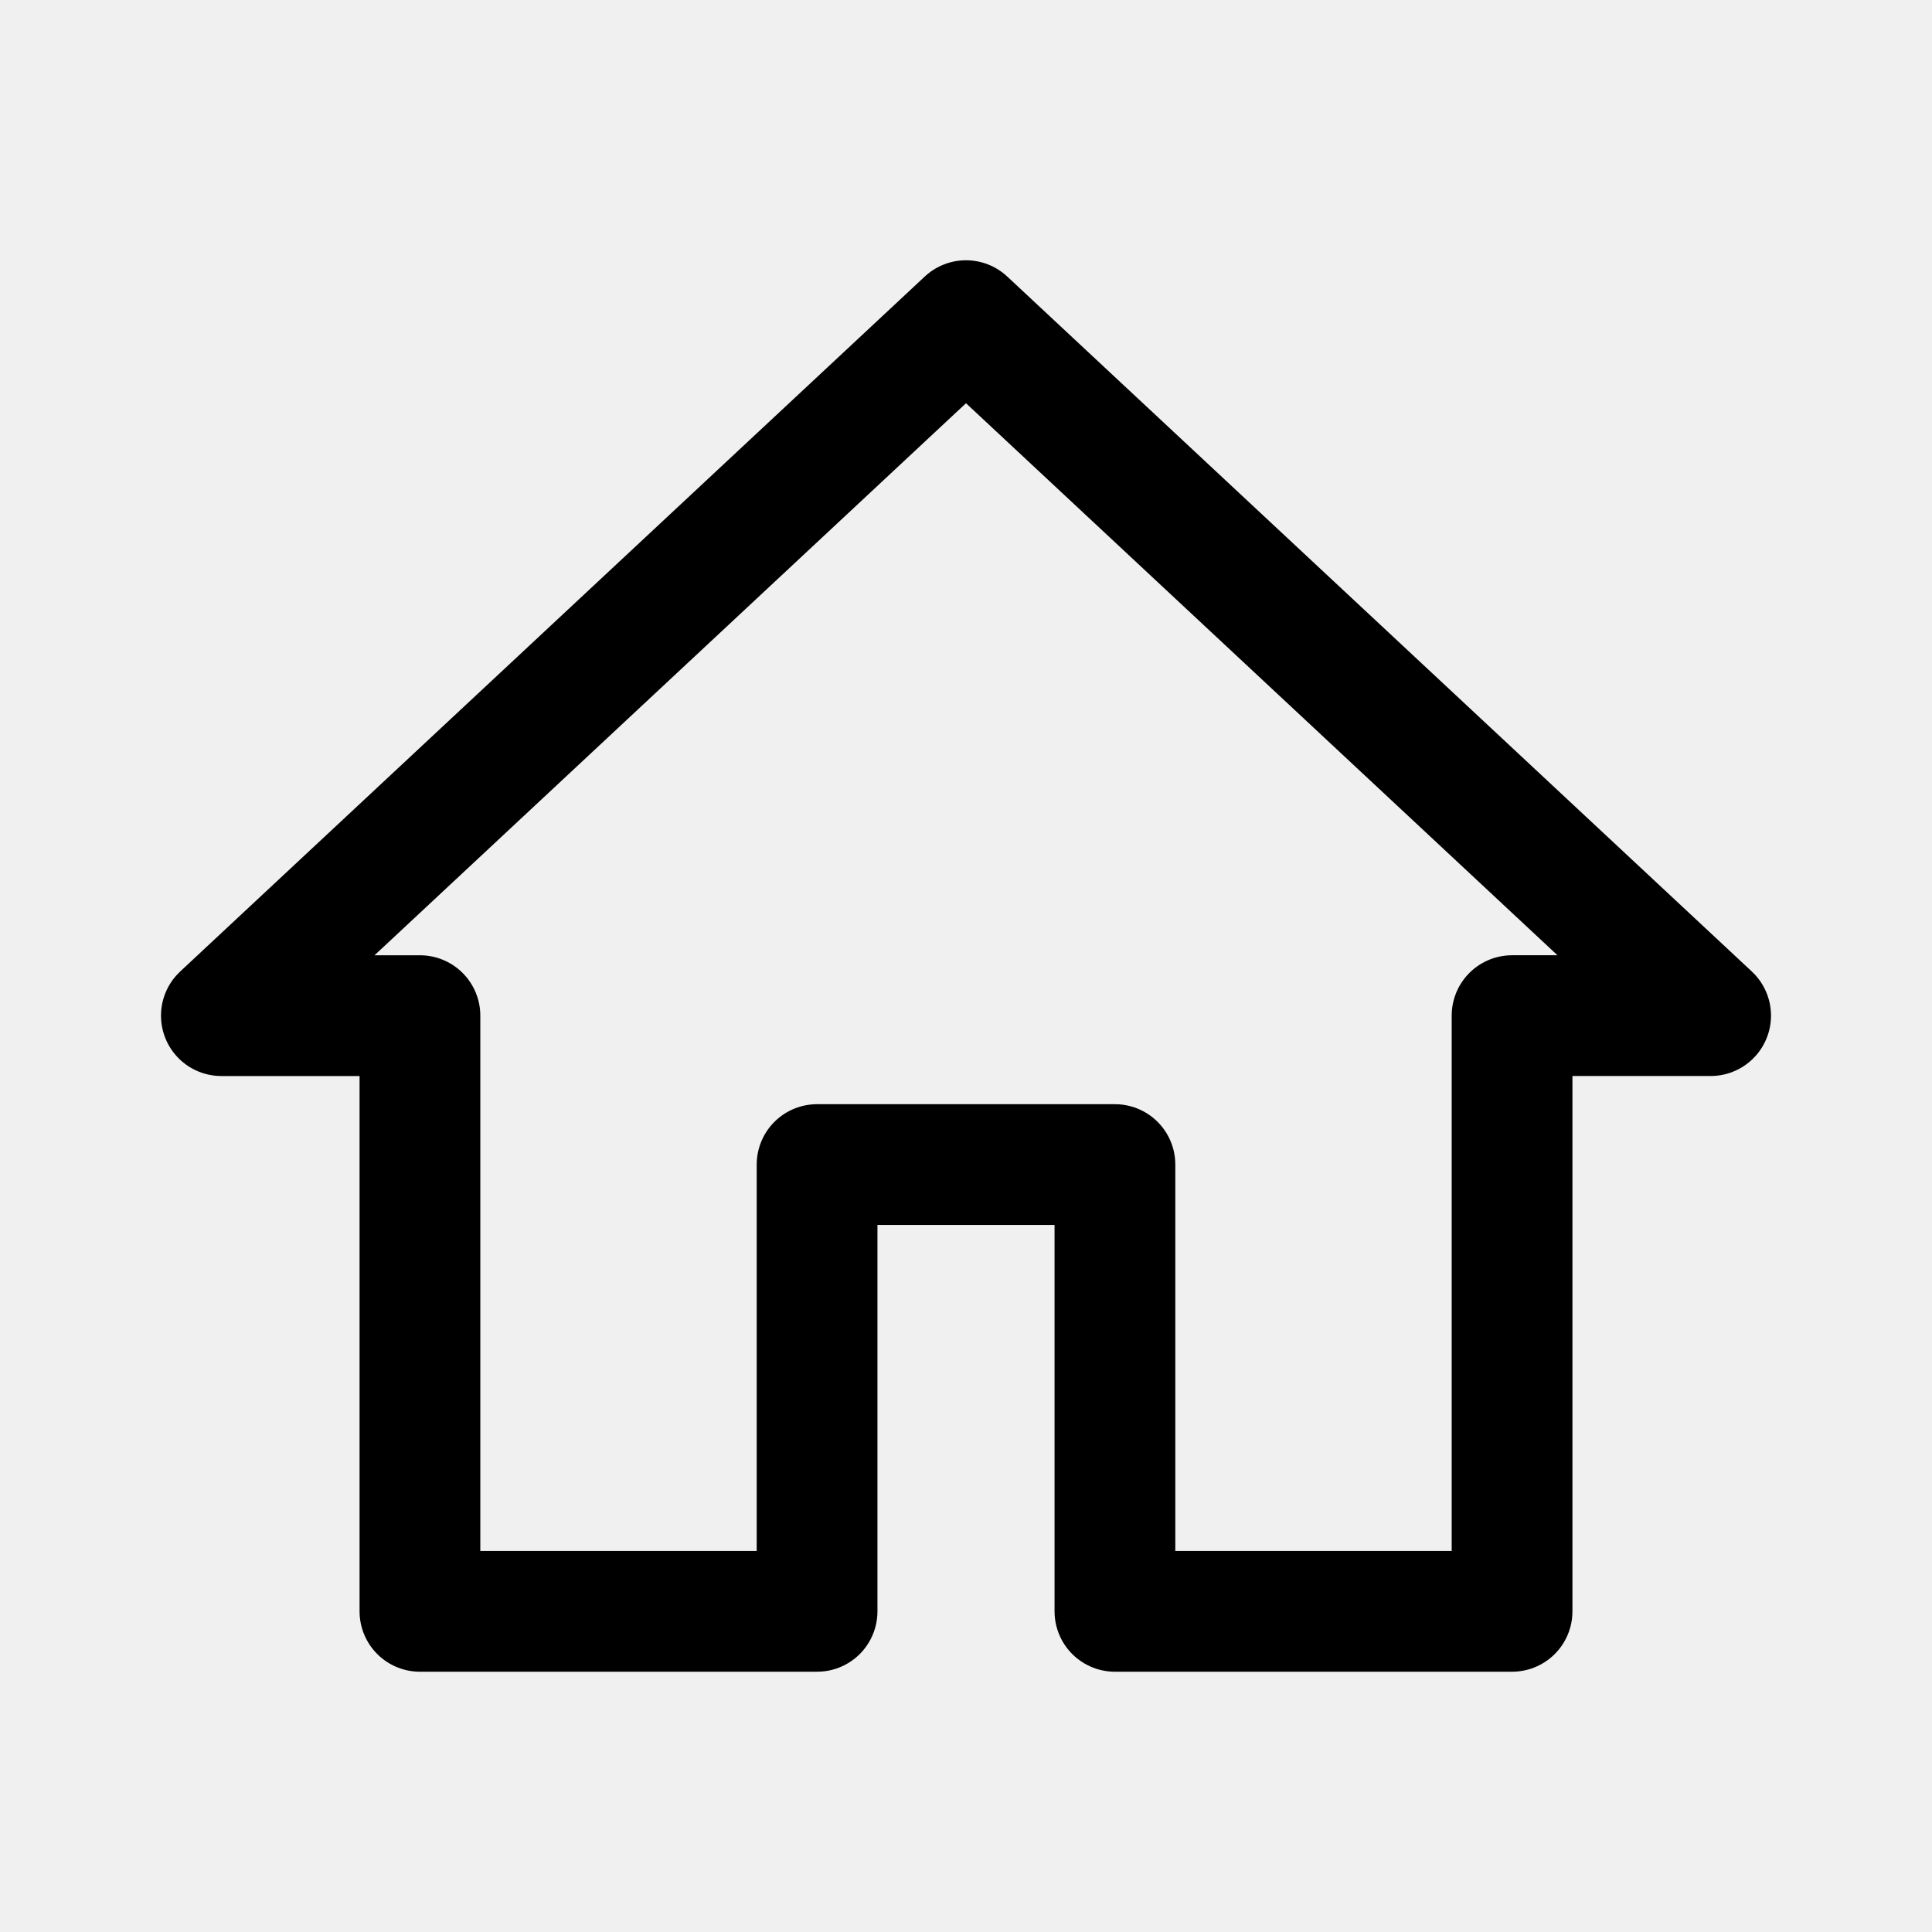
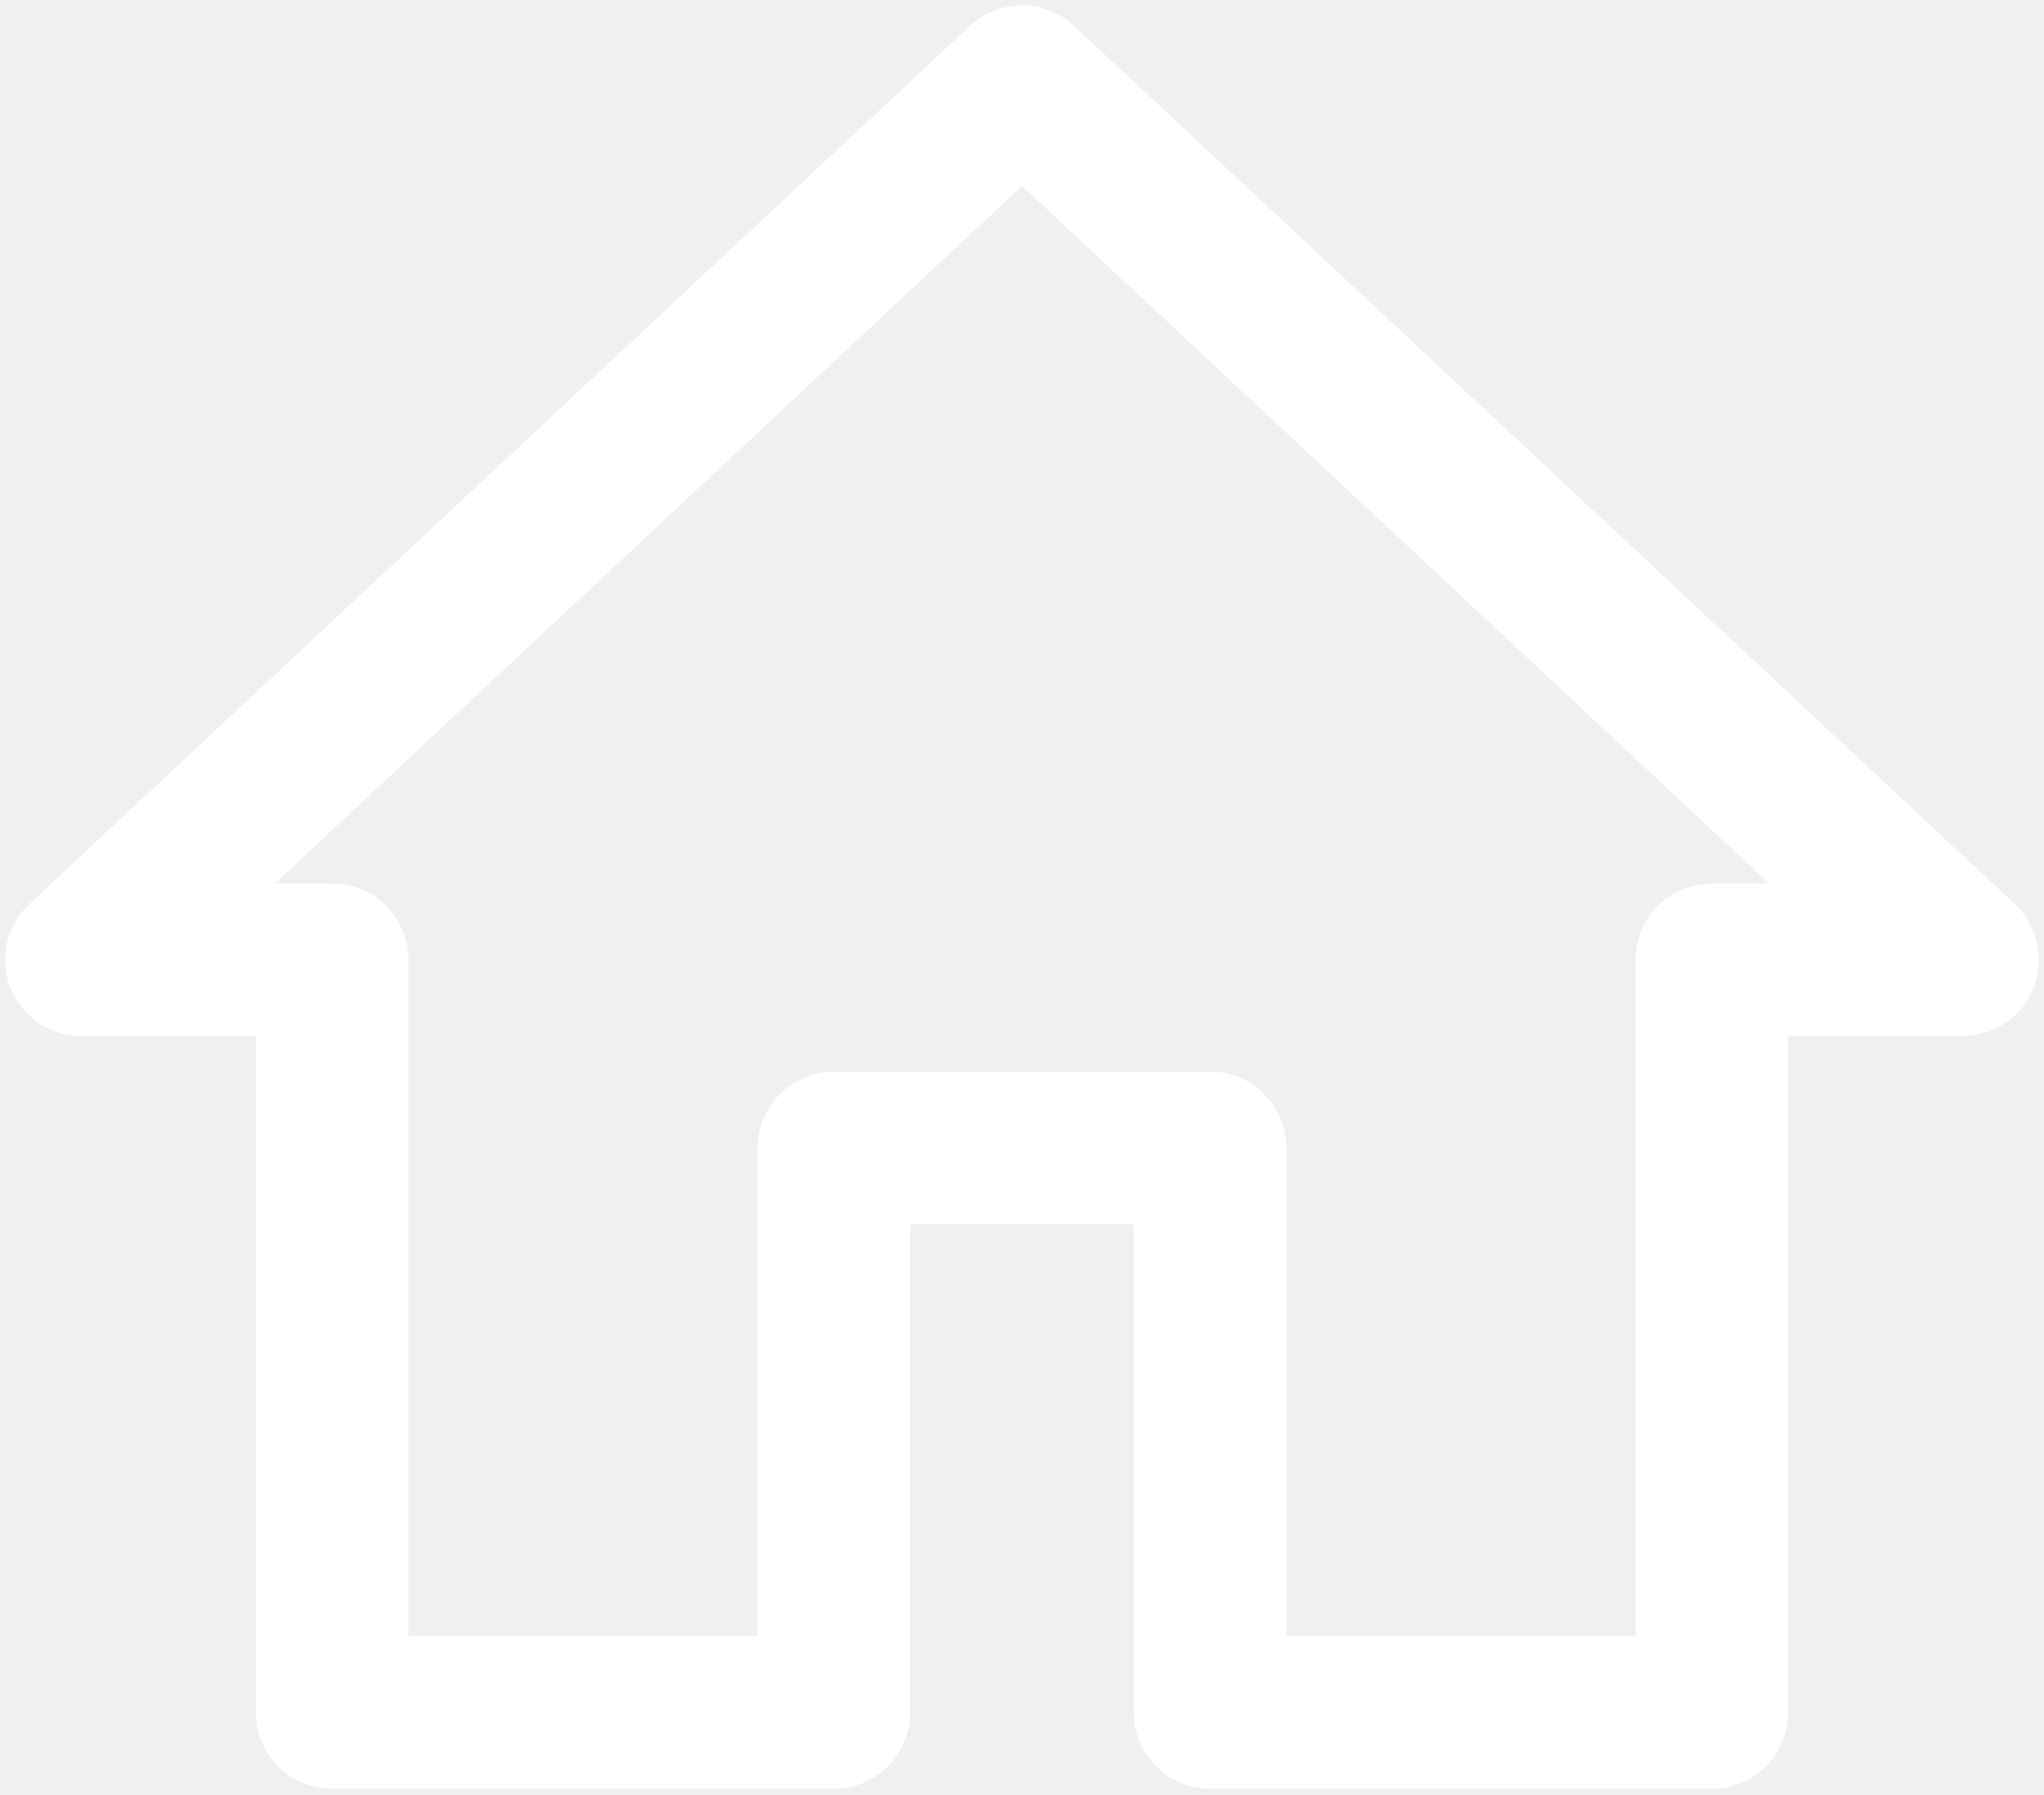
- <svg xmlns="http://www.w3.org/2000/svg" width="800px" height="800px" viewBox="0 0 192 192" xml:space="preserve" id="svg1011" fill="none" version="1.1">
-   <defs id="defs1009">
-     <filter id="mask-powermask-path-effect5363_inverse" width="100" height="100" x="-50" y="-50" style="color-interpolation-filters:sRGB">
-       <feColorMatrix id="mask-powermask-path-effect5363_primitive1" result="fbSourceGraphic" type="saturate" values="1" />
-       <feColorMatrix id="mask-powermask-path-effect5363_primitive2" in="fbSourceGraphic" values="-1 0 0 0 1 0 -1 0 0 1 0 0 -1 0 1 0 0 0 1 0" />
-     </filter>
-     <filter id="mask-powermask-path-effect5414_inverse" width="100" height="100" x="-50" y="-50" style="color-interpolation-filters:sRGB">
-       <feColorMatrix id="mask-powermask-path-effect5414_primitive1" result="fbSourceGraphic" type="saturate" values="1" />
-       <feColorMatrix id="mask-powermask-path-effect5414_primitive2" in="fbSourceGraphic" values="-1 0 0 0 1 0 -1 0 0 1 0 0 -1 0 1 0 0 0 1 0" />
-     </filter>
-     <filter id="mask-powermask-path-effect5444_inverse" width="100" height="100" x="-50" y="-50" style="color-interpolation-filters:sRGB">
-       <feColorMatrix id="mask-powermask-path-effect5444_primitive1" result="fbSourceGraphic" type="saturate" values="1" />
-       <feColorMatrix id="mask-powermask-path-effect5444_primitive2" in="fbSourceGraphic" values="-1 0 0 0 1 0 -1 0 0 1 0 0 -1 0 1 0 0 0 1 0" />
-     </filter>
-     <filter id="mask-powermask-path-effect5462_inverse" width="100" height="100" x="-50" y="-50" style="color-interpolation-filters:sRGB">
-       <feColorMatrix id="mask-powermask-path-effect5462_primitive1" result="fbSourceGraphic" type="saturate" values="1" />
-       <feColorMatrix id="mask-powermask-path-effect5462_primitive2" in="fbSourceGraphic" values="-1 0 0 0 1 0 -1 0 0 1 0 0 -1 0 1 0 0 0 1 0" />
-     </filter>
-     <filter id="mask-powermask-path-effect5473_inverse" width="100" height="100" x="-50" y="-50" style="color-interpolation-filters:sRGB">
-       <feColorMatrix id="mask-powermask-path-effect5473_primitive1" result="fbSourceGraphic" type="saturate" values="1" />
-       <feColorMatrix id="mask-powermask-path-effect5473_primitive2" in="fbSourceGraphic" values="-1 0 0 0 1 0 -1 0 0 1 0 0 -1 0 1 0 0 0 1 0" />
-     </filter>
-     <filter id="mask-powermask-path-effect7499_inverse" width="100" height="100" x="-50" y="-50" style="color-interpolation-filters:sRGB">
-       <feColorMatrix id="mask-powermask-path-effect7499_primitive1" result="fbSourceGraphic" type="saturate" values="1" />
-       <feColorMatrix id="mask-powermask-path-effect7499_primitive2" in="fbSourceGraphic" values="-1 0 0 0 1 0 -1 0 0 1 0 0 -1 0 1 0 0 0 1 0" />
-     </filter>
-     <filter id="mask-powermask-path-effect7510_inverse" width="100" height="100" x="-50" y="-50" style="color-interpolation-filters:sRGB">
-       <feColorMatrix id="mask-powermask-path-effect7510_primitive1" result="fbSourceGraphic" type="saturate" values="1" />
-       <feColorMatrix id="mask-powermask-path-effect7510_primitive2" in="fbSourceGraphic" values="-1 0 0 0 1 0 -1 0 0 1 0 0 -1 0 1 0 0 0 1 0" />
-     </filter>
-     <filter id="mask-powermask-path-effect5363_inverse-3" width="100" height="100" x="-50" y="-50" style="color-interpolation-filters:sRGB">
-       <feColorMatrix id="mask-powermask-path-effect5363_primitive1-8" result="fbSourceGraphic" type="saturate" values="1" />
-       <feColorMatrix id="mask-powermask-path-effect5363_primitive2-0" in="fbSourceGraphic" values="-1 0 0 0 1 0 -1 0 0 1 0 0 -1 0 1 0 0 0 1 0" />
-     </filter>
-     <filter id="mask-powermask-path-effect5414_inverse-1" width="100" height="100" x="-50" y="-50" style="color-interpolation-filters:sRGB">
-       <feColorMatrix id="mask-powermask-path-effect5414_primitive1-5" result="fbSourceGraphic" type="saturate" values="1" />
-       <feColorMatrix id="mask-powermask-path-effect5414_primitive2-0" in="fbSourceGraphic" values="-1 0 0 0 1 0 -1 0 0 1 0 0 -1 0 1 0 0 0 1 0" />
-     </filter>
-     <filter id="mask-powermask-path-effect5444_inverse-8" width="100" height="100" x="-50" y="-50" style="color-interpolation-filters:sRGB">
-       <feColorMatrix id="mask-powermask-path-effect5444_primitive1-0" result="fbSourceGraphic" type="saturate" values="1" />
-       <feColorMatrix id="mask-powermask-path-effect5444_primitive2-7" in="fbSourceGraphic" values="-1 0 0 0 1 0 -1 0 0 1 0 0 -1 0 1 0 0 0 1 0" />
-     </filter>
-     <filter id="mask-powermask-path-effect5462_inverse-6" width="100" height="100" x="-50" y="-50" style="color-interpolation-filters:sRGB">
-       <feColorMatrix id="mask-powermask-path-effect5462_primitive1-1" result="fbSourceGraphic" type="saturate" values="1" />
-       <feColorMatrix id="mask-powermask-path-effect5462_primitive2-5" in="fbSourceGraphic" values="-1 0 0 0 1 0 -1 0 0 1 0 0 -1 0 1 0 0 0 1 0" />
-     </filter>
-     <filter id="mask-powermask-path-effect5473_inverse-5" width="100" height="100" x="-50" y="-50" style="color-interpolation-filters:sRGB">
-       <feColorMatrix id="mask-powermask-path-effect5473_primitive1-3" result="fbSourceGraphic" type="saturate" values="1" />
-       <feColorMatrix id="mask-powermask-path-effect5473_primitive2-5" in="fbSourceGraphic" values="-1 0 0 0 1 0 -1 0 0 1 0 0 -1 0 1 0 0 0 1 0" />
-     </filter>
-     <filter id="mask-powermask-path-effect7499_inverse-3" width="100" height="100" x="-50" y="-50" style="color-interpolation-filters:sRGB">
-       <feColorMatrix id="mask-powermask-path-effect7499_primitive1-5" result="fbSourceGraphic" type="saturate" values="1" />
-       <feColorMatrix id="mask-powermask-path-effect7499_primitive2-1" in="fbSourceGraphic" values="-1 0 0 0 1 0 -1 0 0 1 0 0 -1 0 1 0 0 0 1 0" />
-     </filter>
-     <filter id="mask-powermask-path-effect7510_inverse-0" width="100" height="100" x="-50" y="-50" style="color-interpolation-filters:sRGB">
-       <feColorMatrix id="mask-powermask-path-effect7510_primitive1-6" result="fbSourceGraphic" type="saturate" values="1" />
-       <feColorMatrix id="mask-powermask-path-effect7510_primitive2-1" in="fbSourceGraphic" values="-1 0 0 0 1 0 -1 0 0 1 0 0 -1 0 1 0 0 0 1 0" />
-     </filter>
-     <filter id="filter0_d" width="61.288" height="67.596" x="10.75" y="8.779" color-interpolation-filters="sRGB" filterUnits="userSpaceOnUse">
-       <feFlood id="feFlood3303" flood-opacity="0" result="BackgroundImageFix" />
-       <feColorMatrix id="feColorMatrix3305" in="SourceAlpha" type="matrix" values="0 0 0 0 0 0 0 0 0 0 0 0 0 0 0 0 0 0 127 0" />
-       <feOffset id="feOffset3307" />
-       <feGaussianBlur id="feGaussianBlur3309" stdDeviation="10" />
-       <feColorMatrix id="feColorMatrix3311" type="matrix" values="0 0 0 0 0.331 0 0 0 0 0.399 0 0 0 0 0.496 0 0 0 0.32 0" />
-       <feBlend id="feBlend3313" in2="BackgroundImageFix" mode="normal" result="effect1_dropShadow" />
-       <feBlend id="feBlend3315" in="SourceGraphic" in2="effect1_dropShadow" mode="normal" result="shape" />
-     </filter>
-     <filter id="mask-powermask-path-effect5363_inverse-7" width="100" height="100" x="-50" y="-50" style="color-interpolation-filters:sRGB">
-       <feColorMatrix id="mask-powermask-path-effect5363_primitive1-3" result="fbSourceGraphic" type="saturate" values="1" />
-       <feColorMatrix id="mask-powermask-path-effect5363_primitive2-2" in="fbSourceGraphic" values="-1 0 0 0 1 0 -1 0 0 1 0 0 -1 0 1 0 0 0 1 0" />
-     </filter>
-     <filter id="mask-powermask-path-effect5414_inverse-9" width="100" height="100" x="-50" y="-50" style="color-interpolation-filters:sRGB">
-       <feColorMatrix id="mask-powermask-path-effect5414_primitive1-6" result="fbSourceGraphic" type="saturate" values="1" />
-       <feColorMatrix id="mask-powermask-path-effect5414_primitive2-5" in="fbSourceGraphic" values="-1 0 0 0 1 0 -1 0 0 1 0 0 -1 0 1 0 0 0 1 0" />
-     </filter>
-     <filter id="mask-powermask-path-effect5444_inverse-3" width="100" height="100" x="-50" y="-50" style="color-interpolation-filters:sRGB">
-       <feColorMatrix id="mask-powermask-path-effect5444_primitive1-7" result="fbSourceGraphic" type="saturate" values="1" />
-       <feColorMatrix id="mask-powermask-path-effect5444_primitive2-6" in="fbSourceGraphic" values="-1 0 0 0 1 0 -1 0 0 1 0 0 -1 0 1 0 0 0 1 0" />
-     </filter>
-     <filter id="mask-powermask-path-effect5462_inverse-61" width="100" height="100" x="-50" y="-50" style="color-interpolation-filters:sRGB">
-       <feColorMatrix id="mask-powermask-path-effect5462_primitive1-0" result="fbSourceGraphic" type="saturate" values="1" />
-       <feColorMatrix id="mask-powermask-path-effect5462_primitive2-8" in="fbSourceGraphic" values="-1 0 0 0 1 0 -1 0 0 1 0 0 -1 0 1 0 0 0 1 0" />
-     </filter>
-     <filter id="mask-powermask-path-effect5473_inverse-4" width="100" height="100" x="-50" y="-50" style="color-interpolation-filters:sRGB">
-       <feColorMatrix id="mask-powermask-path-effect5473_primitive1-38" result="fbSourceGraphic" type="saturate" values="1" />
-       <feColorMatrix id="mask-powermask-path-effect5473_primitive2-6" in="fbSourceGraphic" values="-1 0 0 0 1 0 -1 0 0 1 0 0 -1 0 1 0 0 0 1 0" />
-     </filter>
-     <filter id="mask-powermask-path-effect7499_inverse-2" width="100" height="100" x="-50" y="-50" style="color-interpolation-filters:sRGB">
-       <feColorMatrix id="mask-powermask-path-effect7499_primitive1-3" result="fbSourceGraphic" type="saturate" values="1" />
-       <feColorMatrix id="mask-powermask-path-effect7499_primitive2-8" in="fbSourceGraphic" values="-1 0 0 0 1 0 -1 0 0 1 0 0 -1 0 1 0 0 0 1 0" />
-     </filter>
-     <filter id="mask-powermask-path-effect7510_inverse-3" width="100" height="100" x="-50" y="-50" style="color-interpolation-filters:sRGB">
-       <feColorMatrix id="mask-powermask-path-effect7510_primitive1-2" result="fbSourceGraphic" type="saturate" values="1" />
-       <feColorMatrix id="mask-powermask-path-effect7510_primitive2-7" in="fbSourceGraphic" values="-1 0 0 0 1 0 -1 0 0 1 0 0 -1 0 1 0 0 0 1 0" />
-     </filter>
-     <filter id="filter0_d-9" width="61.288" height="67.596" x="10.75" y="8.779" color-interpolation-filters="sRGB" filterUnits="userSpaceOnUse">
-       <feFlood id="feFlood3303-4" flood-opacity="0" result="BackgroundImageFix" />
-       <feColorMatrix id="feColorMatrix3305-4" in="SourceAlpha" type="matrix" values="0 0 0 0 0 0 0 0 0 0 0 0 0 0 0 0 0 0 127 0" />
-       <feOffset id="feOffset3307-0" />
-       <feGaussianBlur id="feGaussianBlur3309-2" stdDeviation="10" />
-       <feColorMatrix id="feColorMatrix3311-8" type="matrix" values="0 0 0 0 0.331 0 0 0 0 0.399 0 0 0 0 0.496 0 0 0 0.32 0" />
-       <feBlend id="feBlend3313-6" in2="BackgroundImageFix" mode="normal" result="effect1_dropShadow" />
-       <feBlend id="feBlend3315-3" in="SourceGraphic" in2="effect1_dropShadow" mode="normal" result="shape" />
-     </filter>
-     <filter id="mask-powermask-path-effect5363_inverse-2" width="100" height="100" x="-50" y="-50" style="color-interpolation-filters:sRGB">
-       <feColorMatrix id="mask-powermask-path-effect5363_primitive1-2" result="fbSourceGraphic" type="saturate" values="1" />
-       <feColorMatrix id="mask-powermask-path-effect5363_primitive2-8" in="fbSourceGraphic" values="-1 0 0 0 1 0 -1 0 0 1 0 0 -1 0 1 0 0 0 1 0" />
-     </filter>
-     <filter id="mask-powermask-path-effect5414_inverse-3" width="100" height="100" x="-50" y="-50" style="color-interpolation-filters:sRGB">
-       <feColorMatrix id="mask-powermask-path-effect5414_primitive1-8" result="fbSourceGraphic" type="saturate" values="1" />
-       <feColorMatrix id="mask-powermask-path-effect5414_primitive2-1" in="fbSourceGraphic" values="-1 0 0 0 1 0 -1 0 0 1 0 0 -1 0 1 0 0 0 1 0" />
-     </filter>
-     <filter id="mask-powermask-path-effect5444_inverse-2" width="100" height="100" x="-50" y="-50" style="color-interpolation-filters:sRGB">
-       <feColorMatrix id="mask-powermask-path-effect5444_primitive1-6" result="fbSourceGraphic" type="saturate" values="1" />
-       <feColorMatrix id="mask-powermask-path-effect5444_primitive2-4" in="fbSourceGraphic" values="-1 0 0 0 1 0 -1 0 0 1 0 0 -1 0 1 0 0 0 1 0" />
-     </filter>
-     <filter id="mask-powermask-path-effect5462_inverse-1" width="100" height="100" x="-50" y="-50" style="color-interpolation-filters:sRGB">
-       <feColorMatrix id="mask-powermask-path-effect5462_primitive1-10" result="fbSourceGraphic" type="saturate" values="1" />
-       <feColorMatrix id="mask-powermask-path-effect5462_primitive2-0" in="fbSourceGraphic" values="-1 0 0 0 1 0 -1 0 0 1 0 0 -1 0 1 0 0 0 1 0" />
-     </filter>
-     <filter id="mask-powermask-path-effect5473_inverse-1" width="100" height="100" x="-50" y="-50" style="color-interpolation-filters:sRGB">
-       <feColorMatrix id="mask-powermask-path-effect5473_primitive1-1" result="fbSourceGraphic" type="saturate" values="1" />
-       <feColorMatrix id="mask-powermask-path-effect5473_primitive2-7" in="fbSourceGraphic" values="-1 0 0 0 1 0 -1 0 0 1 0 0 -1 0 1 0 0 0 1 0" />
-     </filter>
-     <filter id="mask-powermask-path-effect7499_inverse-1" width="100" height="100" x="-50" y="-50" style="color-interpolation-filters:sRGB">
-       <feColorMatrix id="mask-powermask-path-effect7499_primitive1-53" result="fbSourceGraphic" type="saturate" values="1" />
-       <feColorMatrix id="mask-powermask-path-effect7499_primitive2-7" in="fbSourceGraphic" values="-1 0 0 0 1 0 -1 0 0 1 0 0 -1 0 1 0 0 0 1 0" />
-     </filter>
-     <filter id="mask-powermask-path-effect7510_inverse-1" width="100" height="100" x="-50" y="-50" style="color-interpolation-filters:sRGB">
-       <feColorMatrix id="mask-powermask-path-effect7510_primitive1-7" result="fbSourceGraphic" type="saturate" values="1" />
-       <feColorMatrix id="mask-powermask-path-effect7510_primitive2-3" in="fbSourceGraphic" values="-1 0 0 0 1 0 -1 0 0 1 0 0 -1 0 1 0 0 0 1 0" />
-     </filter>
-     <filter id="filter0_d-0" width="61.288" height="67.596" x="10.75" y="8.779" color-interpolation-filters="sRGB" filterUnits="userSpaceOnUse">
-       <feFlood id="feFlood3303-0" flood-opacity="0" result="BackgroundImageFix" />
-       <feColorMatrix id="feColorMatrix3305-0" in="SourceAlpha" type="matrix" values="0 0 0 0 0 0 0 0 0 0 0 0 0 0 0 0 0 0 127 0" />
-       <feOffset id="feOffset3307-7" />
-       <feGaussianBlur id="feGaussianBlur3309-5" stdDeviation="10" />
-       <feColorMatrix id="feColorMatrix3311-2" type="matrix" values="0 0 0 0 0.331 0 0 0 0 0.399 0 0 0 0 0.496 0 0 0 0.32 0" />
-       <feBlend id="feBlend3313-4" in2="BackgroundImageFix" mode="normal" result="effect1_dropShadow" />
-       <feBlend id="feBlend3315-4" in="SourceGraphic" in2="effect1_dropShadow" mode="normal" result="shape" />
-     </filter>
-     <filter id="mask-powermask-path-effect5363_inverse-1" width="100" height="100" x="-50" y="-50" style="color-interpolation-filters:sRGB">
-       <feColorMatrix id="mask-powermask-path-effect5363_primitive1-5" result="fbSourceGraphic" type="saturate" values="1" />
-       <feColorMatrix id="mask-powermask-path-effect5363_primitive2-6" in="fbSourceGraphic" values="-1 0 0 0 1 0 -1 0 0 1 0 0 -1 0 1 0 0 0 1 0" />
-     </filter>
-     <filter id="mask-powermask-path-effect5414_inverse-2" width="100" height="100" x="-50" y="-50" style="color-interpolation-filters:sRGB">
-       <feColorMatrix id="mask-powermask-path-effect5414_primitive1-67" result="fbSourceGraphic" type="saturate" values="1" />
-       <feColorMatrix id="mask-powermask-path-effect5414_primitive2-4" in="fbSourceGraphic" values="-1 0 0 0 1 0 -1 0 0 1 0 0 -1 0 1 0 0 0 1 0" />
-     </filter>
-     <filter id="mask-powermask-path-effect5444_inverse-86" width="100" height="100" x="-50" y="-50" style="color-interpolation-filters:sRGB">
-       <feColorMatrix id="mask-powermask-path-effect5444_primitive1-71" result="fbSourceGraphic" type="saturate" values="1" />
-       <feColorMatrix id="mask-powermask-path-effect5444_primitive2-2" in="fbSourceGraphic" values="-1 0 0 0 1 0 -1 0 0 1 0 0 -1 0 1 0 0 0 1 0" />
-     </filter>
-     <filter id="mask-powermask-path-effect5462_inverse-3" width="100" height="100" x="-50" y="-50" style="color-interpolation-filters:sRGB">
-       <feColorMatrix id="mask-powermask-path-effect5462_primitive1-3" result="fbSourceGraphic" type="saturate" values="1" />
-       <feColorMatrix id="mask-powermask-path-effect5462_primitive2-7" in="fbSourceGraphic" values="-1 0 0 0 1 0 -1 0 0 1 0 0 -1 0 1 0 0 0 1 0" />
-     </filter>
-     <filter id="mask-powermask-path-effect5473_inverse-2" width="100" height="100" x="-50" y="-50" style="color-interpolation-filters:sRGB">
-       <feColorMatrix id="mask-powermask-path-effect5473_primitive1-0" result="fbSourceGraphic" type="saturate" values="1" />
-       <feColorMatrix id="mask-powermask-path-effect5473_primitive2-1" in="fbSourceGraphic" values="-1 0 0 0 1 0 -1 0 0 1 0 0 -1 0 1 0 0 0 1 0" />
-     </filter>
-     <filter id="mask-powermask-path-effect7499_inverse-6" width="100" height="100" x="-50" y="-50" style="color-interpolation-filters:sRGB">
-       <feColorMatrix id="mask-powermask-path-effect7499_primitive1-6" result="fbSourceGraphic" type="saturate" values="1" />
-       <feColorMatrix id="mask-powermask-path-effect7499_primitive2-4" in="fbSourceGraphic" values="-1 0 0 0 1 0 -1 0 0 1 0 0 -1 0 1 0 0 0 1 0" />
-     </filter>
-     <filter id="mask-powermask-path-effect7510_inverse-8" width="100" height="100" x="-50" y="-50" style="color-interpolation-filters:sRGB">
-       <feColorMatrix id="mask-powermask-path-effect7510_primitive1-61" result="fbSourceGraphic" type="saturate" values="1" />
-       <feColorMatrix id="mask-powermask-path-effect7510_primitive2-34" in="fbSourceGraphic" values="-1 0 0 0 1 0 -1 0 0 1 0 0 -1 0 1 0 0 0 1 0" />
-     </filter>
-     <filter id="filter0_d-2" width="61.288" height="67.596" x="10.75" y="8.779" color-interpolation-filters="sRGB" filterUnits="userSpaceOnUse">
-       <feFlood id="feFlood3303-8" flood-opacity="0" result="BackgroundImageFix" />
-       <feColorMatrix id="feColorMatrix3305-1" in="SourceAlpha" type="matrix" values="0 0 0 0 0 0 0 0 0 0 0 0 0 0 0 0 0 0 127 0" />
-       <feOffset id="feOffset3307-2" />
-       <feGaussianBlur id="feGaussianBlur3309-55" stdDeviation="10" />
-       <feColorMatrix id="feColorMatrix3311-7" type="matrix" values="0 0 0 0 0.331 0 0 0 0 0.399 0 0 0 0 0.496 0 0 0 0.32 0" />
-       <feBlend id="feBlend3313-7" in2="BackgroundImageFix" mode="normal" result="effect1_dropShadow" />
-       <feBlend id="feBlend3315-5" in="SourceGraphic" in2="effect1_dropShadow" mode="normal" result="shape" />
-     </filter>
-     <clipPath id="a">
-       <path id="path1006" fill="#ffffff" d="M0 0h192v192H0z" />
-     </clipPath>
-     <clipPath id="clipPath7516" clipPathUnits="userSpaceOnUse">
-       <path id="path7518" fill="#ffffff" d="M18.79 67.427a5.31 5.31 0 0 1-4.034-5.146V33.623c0-2.763 2.61-4.789 5.304-4.116l17.054 4.26a5.31 5.31 0 0 1 4.033 5.146V67.57c0 2.762-2.61 4.789-5.304 4.116z" style="display:block;fill:#ffffff;fill-opacity:1;stroke:none;stroke-width:4.4;stroke-dasharray:none;stroke-opacity:1" />
-     </clipPath>
-     <clipPath id="clipPath7528" clipPathUnits="userSpaceOnUse">
-       <path id="path7530" fill="#ffffff" d="M34.838 60.83a5.31 5.31 0 0 1-4.033-5.147V27.026c0-2.763 2.61-4.79 5.303-4.117l17.054 4.26a5.31 5.31 0 0 1 4.034 5.146v28.658c0 2.763-2.61 4.79-5.304 4.116z" style="display:block;fill:#ffffff;fill-opacity:1;stroke:none;stroke-width:4.4;stroke-dasharray:none;stroke-opacity:1" />
-     </clipPath>
-     <clipPath id="a-4">
-       <path id="path1006-0" fill="#ffffff" d="M0 0h192v192H0z" />
-     </clipPath>
-     <clipPath id="clipPath7516-8" clipPathUnits="userSpaceOnUse">
-       <path id="path7518-9" fill="#ffffff" d="M18.79 67.427a5.31 5.31 0 0 1-4.034-5.146V33.623c0-2.763 2.61-4.789 5.304-4.116l17.054 4.26a5.31 5.31 0 0 1 4.033 5.146V67.57c0 2.762-2.61 4.789-5.304 4.116z" style="display:block;fill:#ffffff;fill-opacity:1;stroke:none;stroke-width:4.4;stroke-dasharray:none;stroke-opacity:1" />
-     </clipPath>
-     <clipPath id="clipPath7528-8" clipPathUnits="userSpaceOnUse">
-       <path id="path7530-4" fill="#ffffff" d="M34.838 60.83a5.31 5.31 0 0 1-4.033-5.147V27.026c0-2.763 2.61-4.79 5.303-4.117l17.054 4.26a5.31 5.31 0 0 1 4.034 5.146v28.658c0 2.763-2.61 4.79-5.304 4.116z" style="display:block;fill:#ffffff;fill-opacity:1;stroke:none;stroke-width:4.4;stroke-dasharray:none;stroke-opacity:1" />
-     </clipPath>
-     <clipPath id="a-2">
-       <path id="path1006-9" fill="#ffffff" d="M0 0h192v192H0z" />
-     </clipPath>
-     <clipPath id="clipPath7516-0" clipPathUnits="userSpaceOnUse">
-       <path id="path7518-8" fill="#ffffff" d="M18.79 67.427a5.31 5.31 0 0 1-4.034-5.146V33.623c0-2.763 2.61-4.789 5.304-4.116l17.054 4.26a5.31 5.31 0 0 1 4.033 5.146V67.57c0 2.762-2.61 4.789-5.304 4.116z" style="display:block;fill:#ffffff;fill-opacity:1;stroke:none;stroke-width:4.4;stroke-dasharray:none;stroke-opacity:1" />
-     </clipPath>
-     <clipPath id="clipPath7528-3" clipPathUnits="userSpaceOnUse">
-       <path id="path7530-9" fill="#ffffff" d="M34.838 60.83a5.31 5.31 0 0 1-4.033-5.147V27.026c0-2.763 2.61-4.79 5.303-4.117l17.054 4.26a5.31 5.31 0 0 1 4.034 5.146v28.658c0 2.763-2.61 4.79-5.304 4.116z" style="display:block;fill:#ffffff;fill-opacity:1;stroke:none;stroke-width:4.4;stroke-dasharray:none;stroke-opacity:1" />
-     </clipPath>
-     <clipPath id="a-6">
-       <path id="path1006-6" fill="#ffffff" d="M0 0h192v192H0z" />
-     </clipPath>
-     <clipPath id="clipPath7516-08" clipPathUnits="userSpaceOnUse">
-       <path id="path7518-0" fill="#ffffff" d="M18.79 67.427a5.31 5.31 0 0 1-4.034-5.146V33.623c0-2.763 2.61-4.789 5.304-4.116l17.054 4.26a5.31 5.31 0 0 1 4.033 5.146V67.57c0 2.762-2.61 4.789-5.304 4.116z" style="display:block;fill:#ffffff;fill-opacity:1;stroke:none;stroke-width:4.4;stroke-dasharray:none;stroke-opacity:1" />
-     </clipPath>
-     <clipPath id="clipPath7528-5" clipPathUnits="userSpaceOnUse">
-       <path id="path7530-1" fill="#ffffff" d="M34.838 60.83a5.31 5.31 0 0 1-4.033-5.147V27.026c0-2.763 2.61-4.79 5.303-4.117l17.054 4.26a5.31 5.31 0 0 1 4.034 5.146v28.658c0 2.763-2.61 4.79-5.304 4.116z" style="display:block;fill:#ffffff;fill-opacity:1;stroke:none;stroke-width:4.4;stroke-dasharray:none;stroke-opacity:1" />
-     </clipPath>
-     <clipPath id="a-3">
-       <path id="path1006-3" fill="#ffffff" d="M0 0h192v192H0z" />
-     </clipPath>
-     <clipPath id="clipPath7516-4" clipPathUnits="userSpaceOnUse">
-       <path id="path7518-6" fill="#ffffff" d="M18.79 67.427a5.31 5.31 0 0 1-4.034-5.146V33.623c0-2.763 2.61-4.789 5.304-4.116l17.054 4.26a5.31 5.31 0 0 1 4.033 5.146V67.57c0 2.762-2.61 4.789-5.304 4.116z" style="display:block;fill:#ffffff;fill-opacity:1;stroke:none;stroke-width:4.4;stroke-dasharray:none;stroke-opacity:1" />
-     </clipPath>
-     <clipPath id="clipPath7528-1" clipPathUnits="userSpaceOnUse">
-       <path id="path7530-16" fill="#ffffff" d="M34.838 60.83a5.31 5.31 0 0 1-4.033-5.147V27.026c0-2.763 2.61-4.79 5.303-4.117l17.054 4.26a5.31 5.31 0 0 1 4.034 5.146v28.658c0 2.763-2.61 4.79-5.304 4.116z" style="display:block;fill:#ffffff;fill-opacity:1;stroke:none;stroke-width:4.4;stroke-dasharray:none;stroke-opacity:1" />
-     </clipPath>
-     <radialGradient id="paint0_radial" cx="0" cy="0" r="1" gradientTransform="matrix(84.0465 0 0 84.2932 25.426 19.68)" gradientUnits="userSpaceOnUse">
-       <stop id="stop3318" offset=".031" stop-color="#98C7FF" />
-       <stop id="stop3320" offset=".469" stop-color="#1065E4" />
-       <stop id="stop3322" offset="1" stop-color="#044AB1" />
-     </radialGradient>
-     <radialGradient id="paint2_radial" cx="0" cy="0" r="1" gradientTransform="matrix(0 -44.5345 37.387 0 41.297 45.242)" gradientUnits="userSpaceOnUse">
-       <stop id="stop3330" stop-color="#ffffff" />
-       <stop id="stop3332" offset=".339" stop-color="#ffffff" />
-       <stop id="stop3334" offset="1" stop-color="#ECF4FF" />
-     </radialGradient>
-     <radialGradient id="paint3_radial" cx="0" cy="0" r="1" gradientTransform="matrix(0 -14.6613 14.7339 0 41.422 45.495)" gradientUnits="userSpaceOnUse">
-       <stop id="stop3337" offset=".292" stop-color="#ffffff" />
-       <stop id="stop3339" offset="1" stop-color="#F3F8FF" />
-     </radialGradient>
-     <radialGradient id="paint0_radial-0" cx="0" cy="0" r="1" gradientTransform="matrix(84.0465 0 0 84.2932 25.426 19.68)" gradientUnits="userSpaceOnUse">
-       <stop id="stop3318-7" offset=".031" stop-color="#98C7FF" />
-       <stop id="stop3320-9" offset=".469" stop-color="#1065E4" />
-       <stop id="stop3322-9" offset="1" stop-color="#044AB1" />
-     </radialGradient>
-     <radialGradient id="paint2_radial-3" cx="0" cy="0" r="1" gradientTransform="matrix(0 -44.5345 37.387 0 41.297 45.242)" gradientUnits="userSpaceOnUse">
-       <stop id="stop3330-4" stop-color="#ffffff" />
-       <stop id="stop3332-1" offset=".339" stop-color="#ffffff" />
-       <stop id="stop3334-2" offset="1" stop-color="#ECF4FF" />
-     </radialGradient>
-     <radialGradient id="paint3_radial-0" cx="0" cy="0" r="1" gradientTransform="matrix(0 -14.6613 14.7339 0 41.422 45.495)" gradientUnits="userSpaceOnUse">
-       <stop id="stop3337-8" offset=".292" stop-color="#ffffff" />
-       <stop id="stop3339-6" offset="1" stop-color="#F3F8FF" />
-     </radialGradient>
-     <radialGradient id="paint0_radial-1" cx="0" cy="0" r="1" gradientTransform="matrix(84.0465 0 0 84.2932 25.426 19.68)" gradientUnits="userSpaceOnUse">
-       <stop id="stop3318-3" offset=".031" stop-color="#98C7FF" />
-       <stop id="stop3320-0" offset=".469" stop-color="#1065E4" />
-       <stop id="stop3322-4" offset="1" stop-color="#044AB1" />
-     </radialGradient>
-     <radialGradient id="paint2_radial-9" cx="0" cy="0" r="1" gradientTransform="matrix(0 -44.5345 37.387 0 41.297 45.242)" gradientUnits="userSpaceOnUse">
-       <stop id="stop3330-2" stop-color="#ffffff" />
-       <stop id="stop3332-13" offset=".339" stop-color="#ffffff" />
-       <stop id="stop3334-7" offset="1" stop-color="#ECF4FF" />
-     </radialGradient>
-     <radialGradient id="paint3_radial-01" cx="0" cy="0" r="1" gradientTransform="matrix(0 -14.6613 14.7339 0 41.422 45.495)" gradientUnits="userSpaceOnUse">
-       <stop id="stop3337-89" offset=".292" stop-color="#ffffff" />
-       <stop id="stop3339-5" offset="1" stop-color="#F3F8FF" />
-     </radialGradient>
-     <radialGradient id="paint0_radial-4" cx="0" cy="0" r="1" gradientTransform="matrix(84.0465 0 0 84.2932 25.426 19.68)" gradientUnits="userSpaceOnUse">
-       <stop id="stop3318-5" offset=".031" stop-color="#98C7FF" />
-       <stop id="stop3320-1" offset=".469" stop-color="#1065E4" />
-       <stop id="stop3322-7" offset="1" stop-color="#044AB1" />
-     </radialGradient>
-     <radialGradient id="paint2_radial-5" cx="0" cy="0" r="1" gradientTransform="matrix(0 -44.5345 37.387 0 41.297 45.242)" gradientUnits="userSpaceOnUse">
-       <stop id="stop3330-43" stop-color="#ffffff" />
-       <stop id="stop3332-18" offset=".339" stop-color="#ffffff" />
-       <stop id="stop3334-0" offset="1" stop-color="#ECF4FF" />
-     </radialGradient>
-     <radialGradient id="paint3_radial-4" cx="0" cy="0" r="1" gradientTransform="matrix(0 -14.6613 14.7339 0 41.422 45.495)" gradientUnits="userSpaceOnUse">
-       <stop id="stop3337-5" offset=".292" stop-color="#ffffff" />
-       <stop id="stop3339-8" offset="1" stop-color="#F3F8FF" />
-     </radialGradient>
-     <linearGradient id="paint1_linear" x1="21.536" x2="41.339" y1="5.244" y2="28.982" gradientUnits="userSpaceOnUse">
-       <stop id="stop3325" offset=".031" stop-color="#C1DEFF" stop-opacity=".12" />
-       <stop id="stop3327" offset=".891" stop-color="#8DBBFF" />
-     </linearGradient>
-     <style id="style1182" type="text/css">.fil4{fill:#fefefe}.fil3{fill:#00ae42}.fil5{fill:red}.fil0{fill:#00ae42}.fil0,.fil1,.fil2{fill-rule:nonzero}.fil1{fill:red}.fil2{fill:#fff}</style>
-   </defs>
-   <path id="path8428" d="M41.733 160.134v-59.2H21.999L96 31.865l74 69.067h-19.733v59.201H110.8v-44.4H81.2v44.4z" style="fill:none;fill-opacity:1;stroke:#000000;stroke-width:12;stroke-linecap:round;stroke-linejoin:round;stroke-miterlimit:5;stroke-dasharray:none;stroke-opacity:1" />
+ <svg xmlns="http://www.w3.org/2000/svg" width="670" height="588" viewBox="0 0 670 588">
+   <path id="path8428" fill="none" stroke="#ffffff" stroke-width="50" stroke-linecap="round" stroke-linejoin="round" d="M 108.888 561.225 L 108.888 314.558 L 26.663 314.558 L 335 26.771 L 643.333 314.55 L 561.112 314.55 L 561.112 561.221 L 396.667 561.221 L 396.667 376.221 L 273.333 376.221 L 273.333 561.221 Z" />
</svg>
